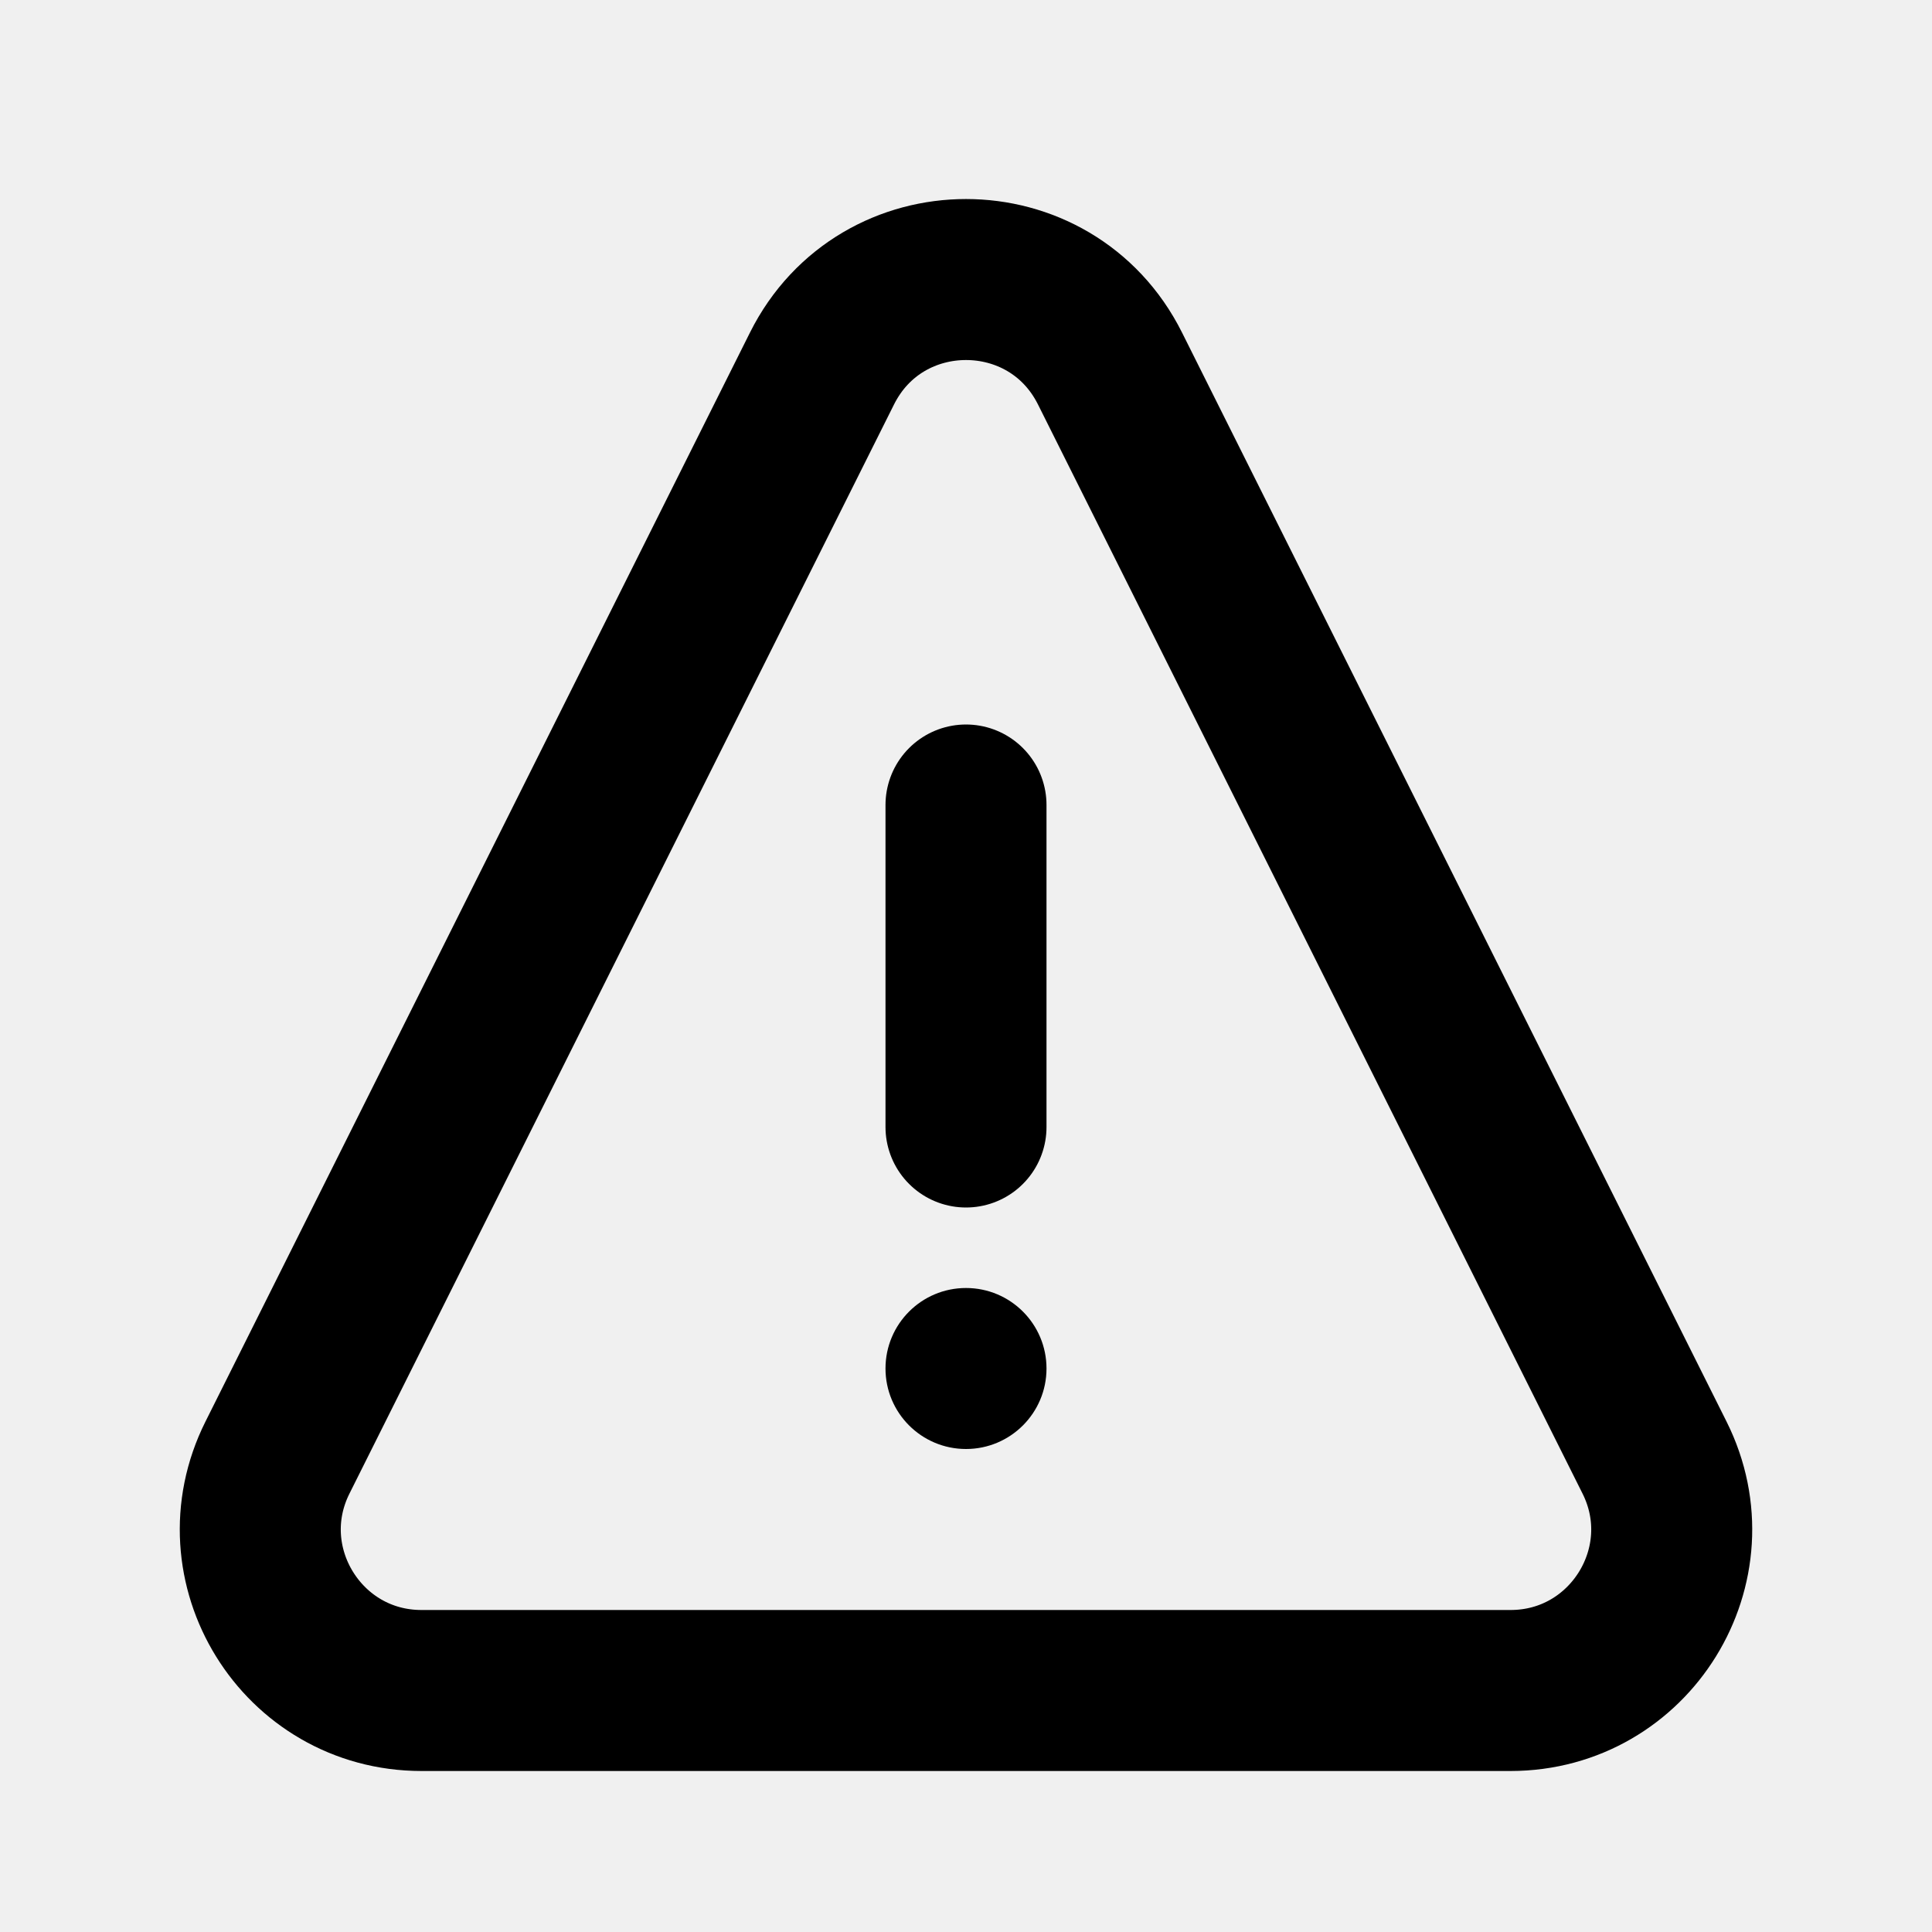
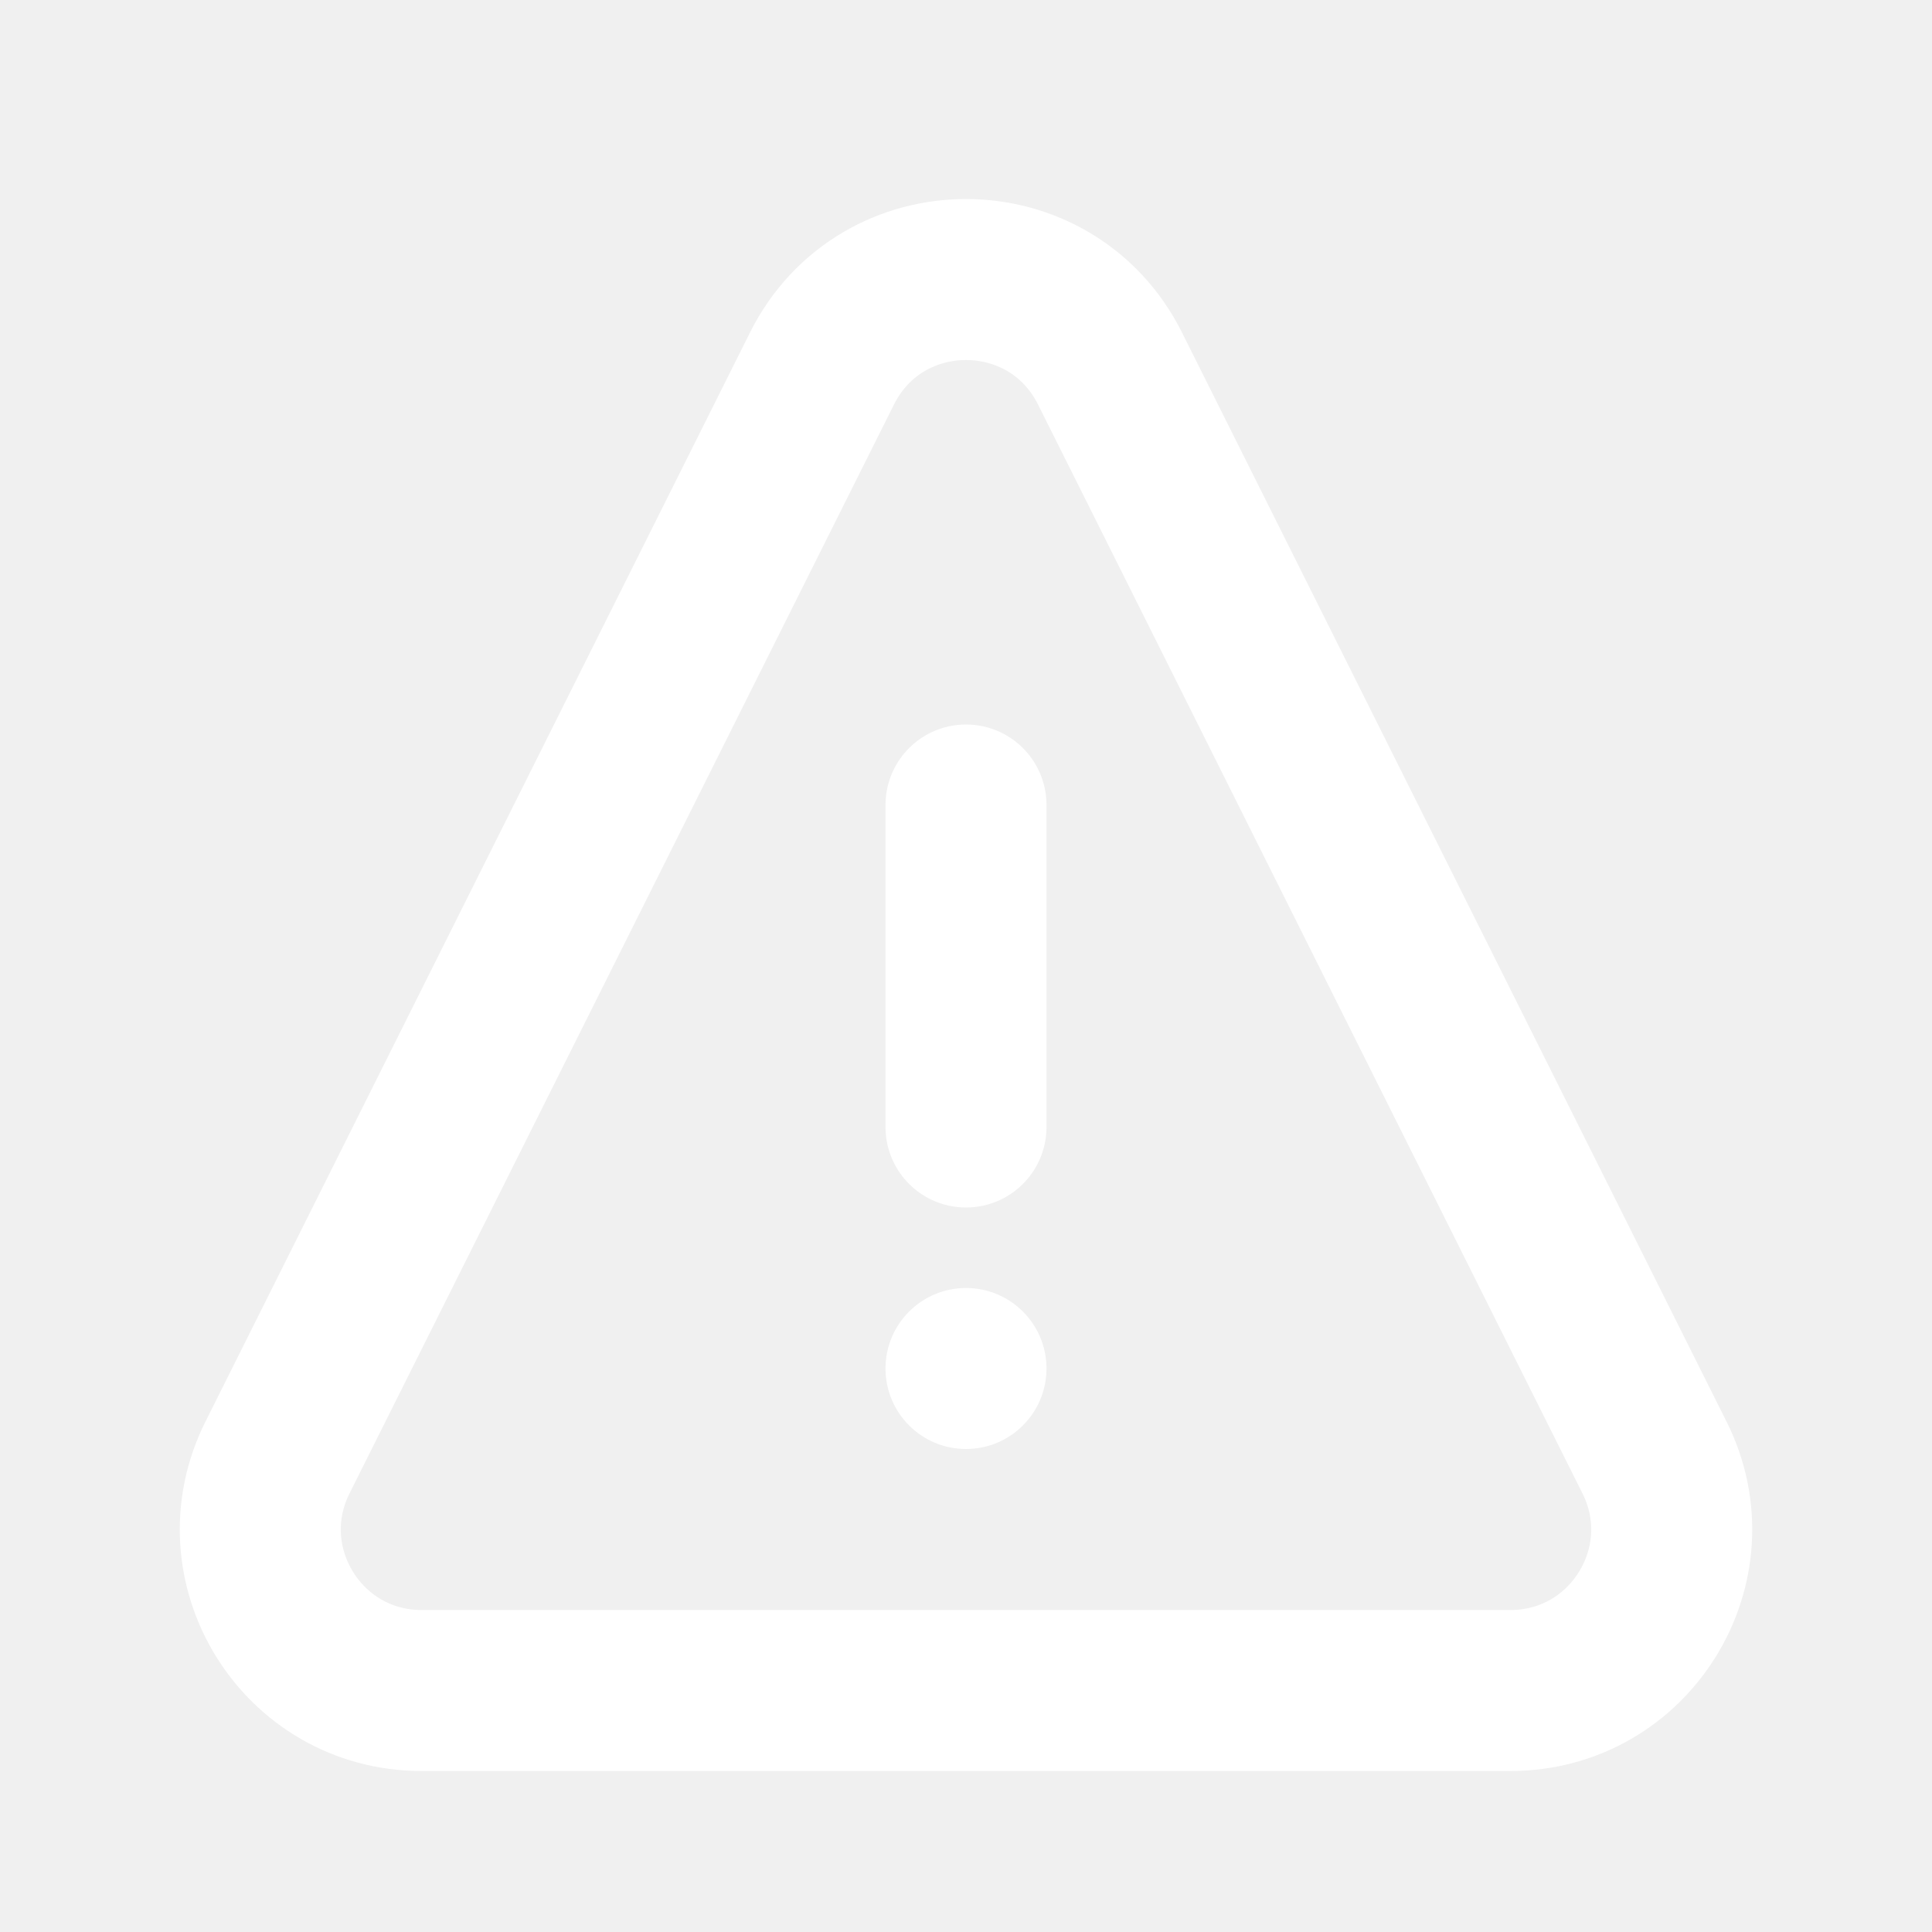
<svg xmlns="http://www.w3.org/2000/svg" width="64px" height="64px" viewBox="0 0 24 24" fill="none">
  <g id="SVGRepo_bgCarrier" stroke-width="0" />
  <g id="SVGRepo_tracerCarrier" stroke-linecap="round" stroke-linejoin="round" />
  <g id="SVGRepo_iconCarrier">
-     <circle cx="12" cy="17" r="1" fill="#000000" />
-     <path d="M12 10L12 14" stroke="#000000" stroke-width="2" stroke-linecap="round" stroke-linejoin="round" />
-     <path d="M3.447 18.106L10.211 4.578C10.948 3.104 13.052 3.104 13.789 4.578L20.553 18.106C21.218 19.435 20.251 21 18.764 21H5.236C3.749 21 2.782 19.435 3.447 18.106Z" stroke="#000000" stroke-width="2" stroke-linecap="round" stroke-linejoin="round" />
+     <circle cx="12" cy="17" r="1" fill="#FFFFFF" />
+     <path d="M12 10L12 14" stroke="#FFFFFF" stroke-width="2" stroke-linecap="round" stroke-linejoin="round" />
+     <path d="M3.447 18.106L10.211 4.578C10.948 3.104 13.052 3.104 13.789 4.578L20.553 18.106C21.218 19.435 20.251 21 18.764 21H5.236C3.749 21 2.782 19.435 3.447 18.106Z" stroke="#FFFFFF" stroke-width="2" stroke-linecap="round" stroke-linejoin="round" />
  </g>
</svg>
